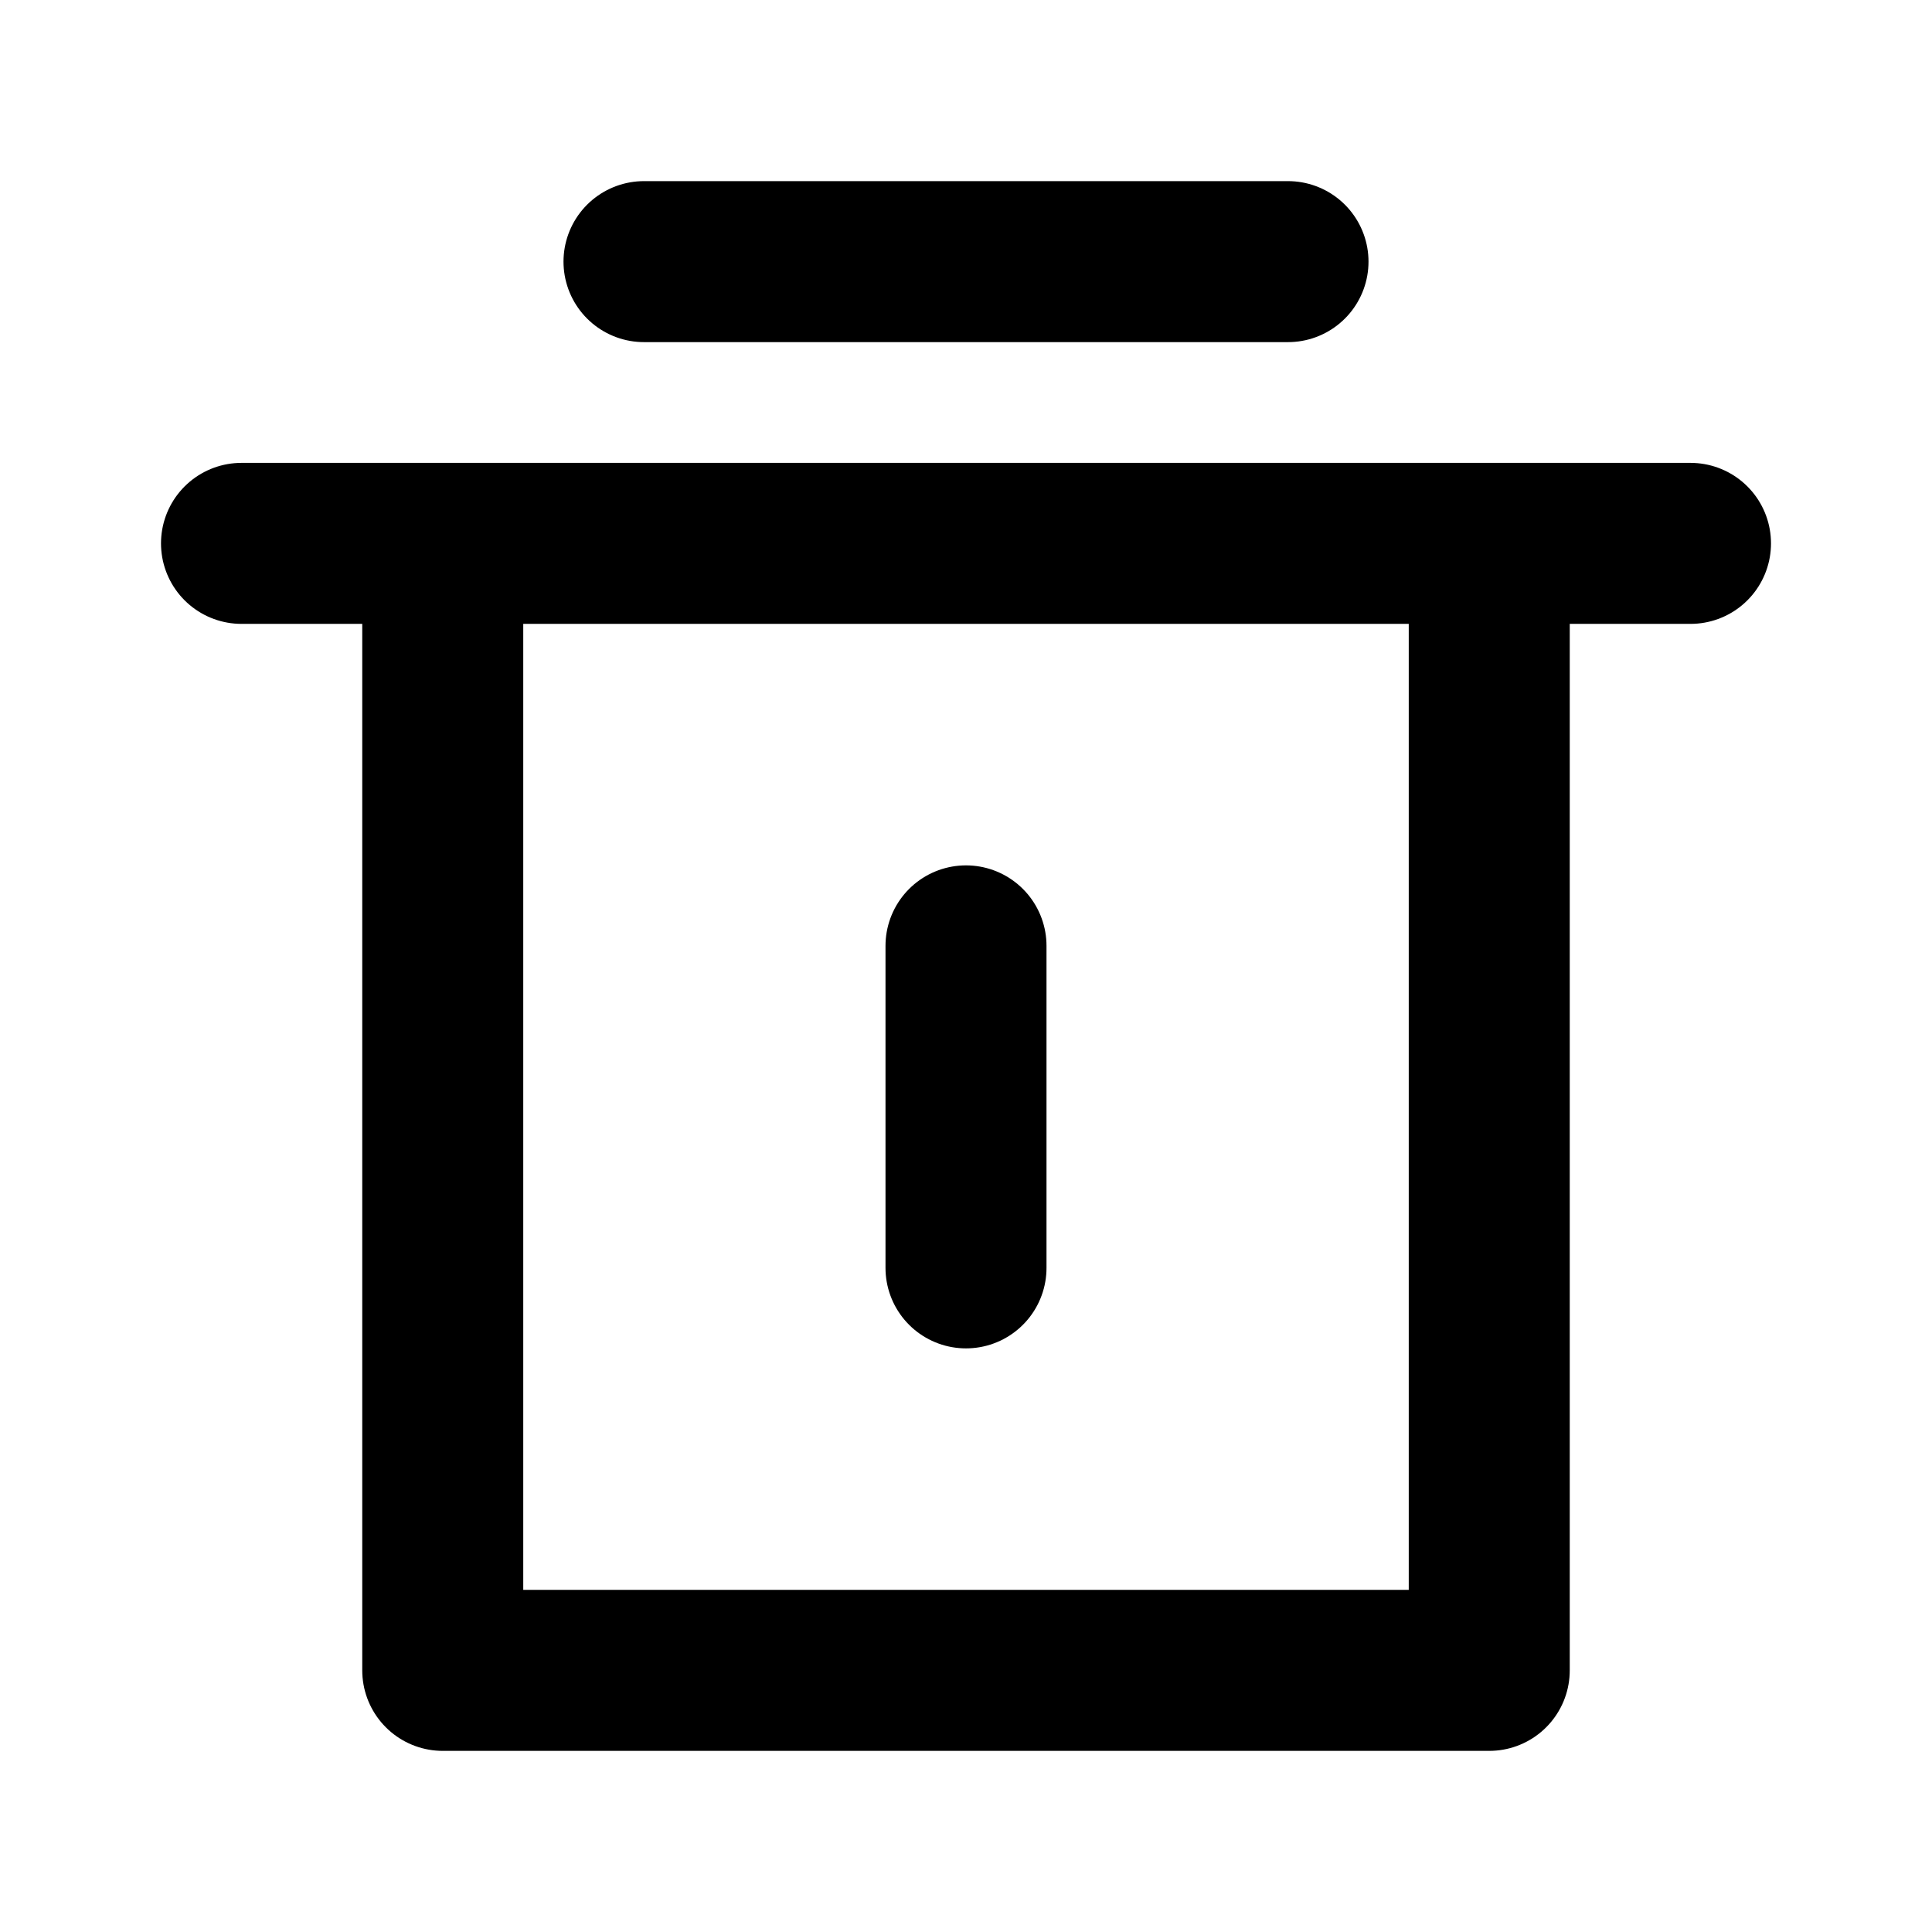
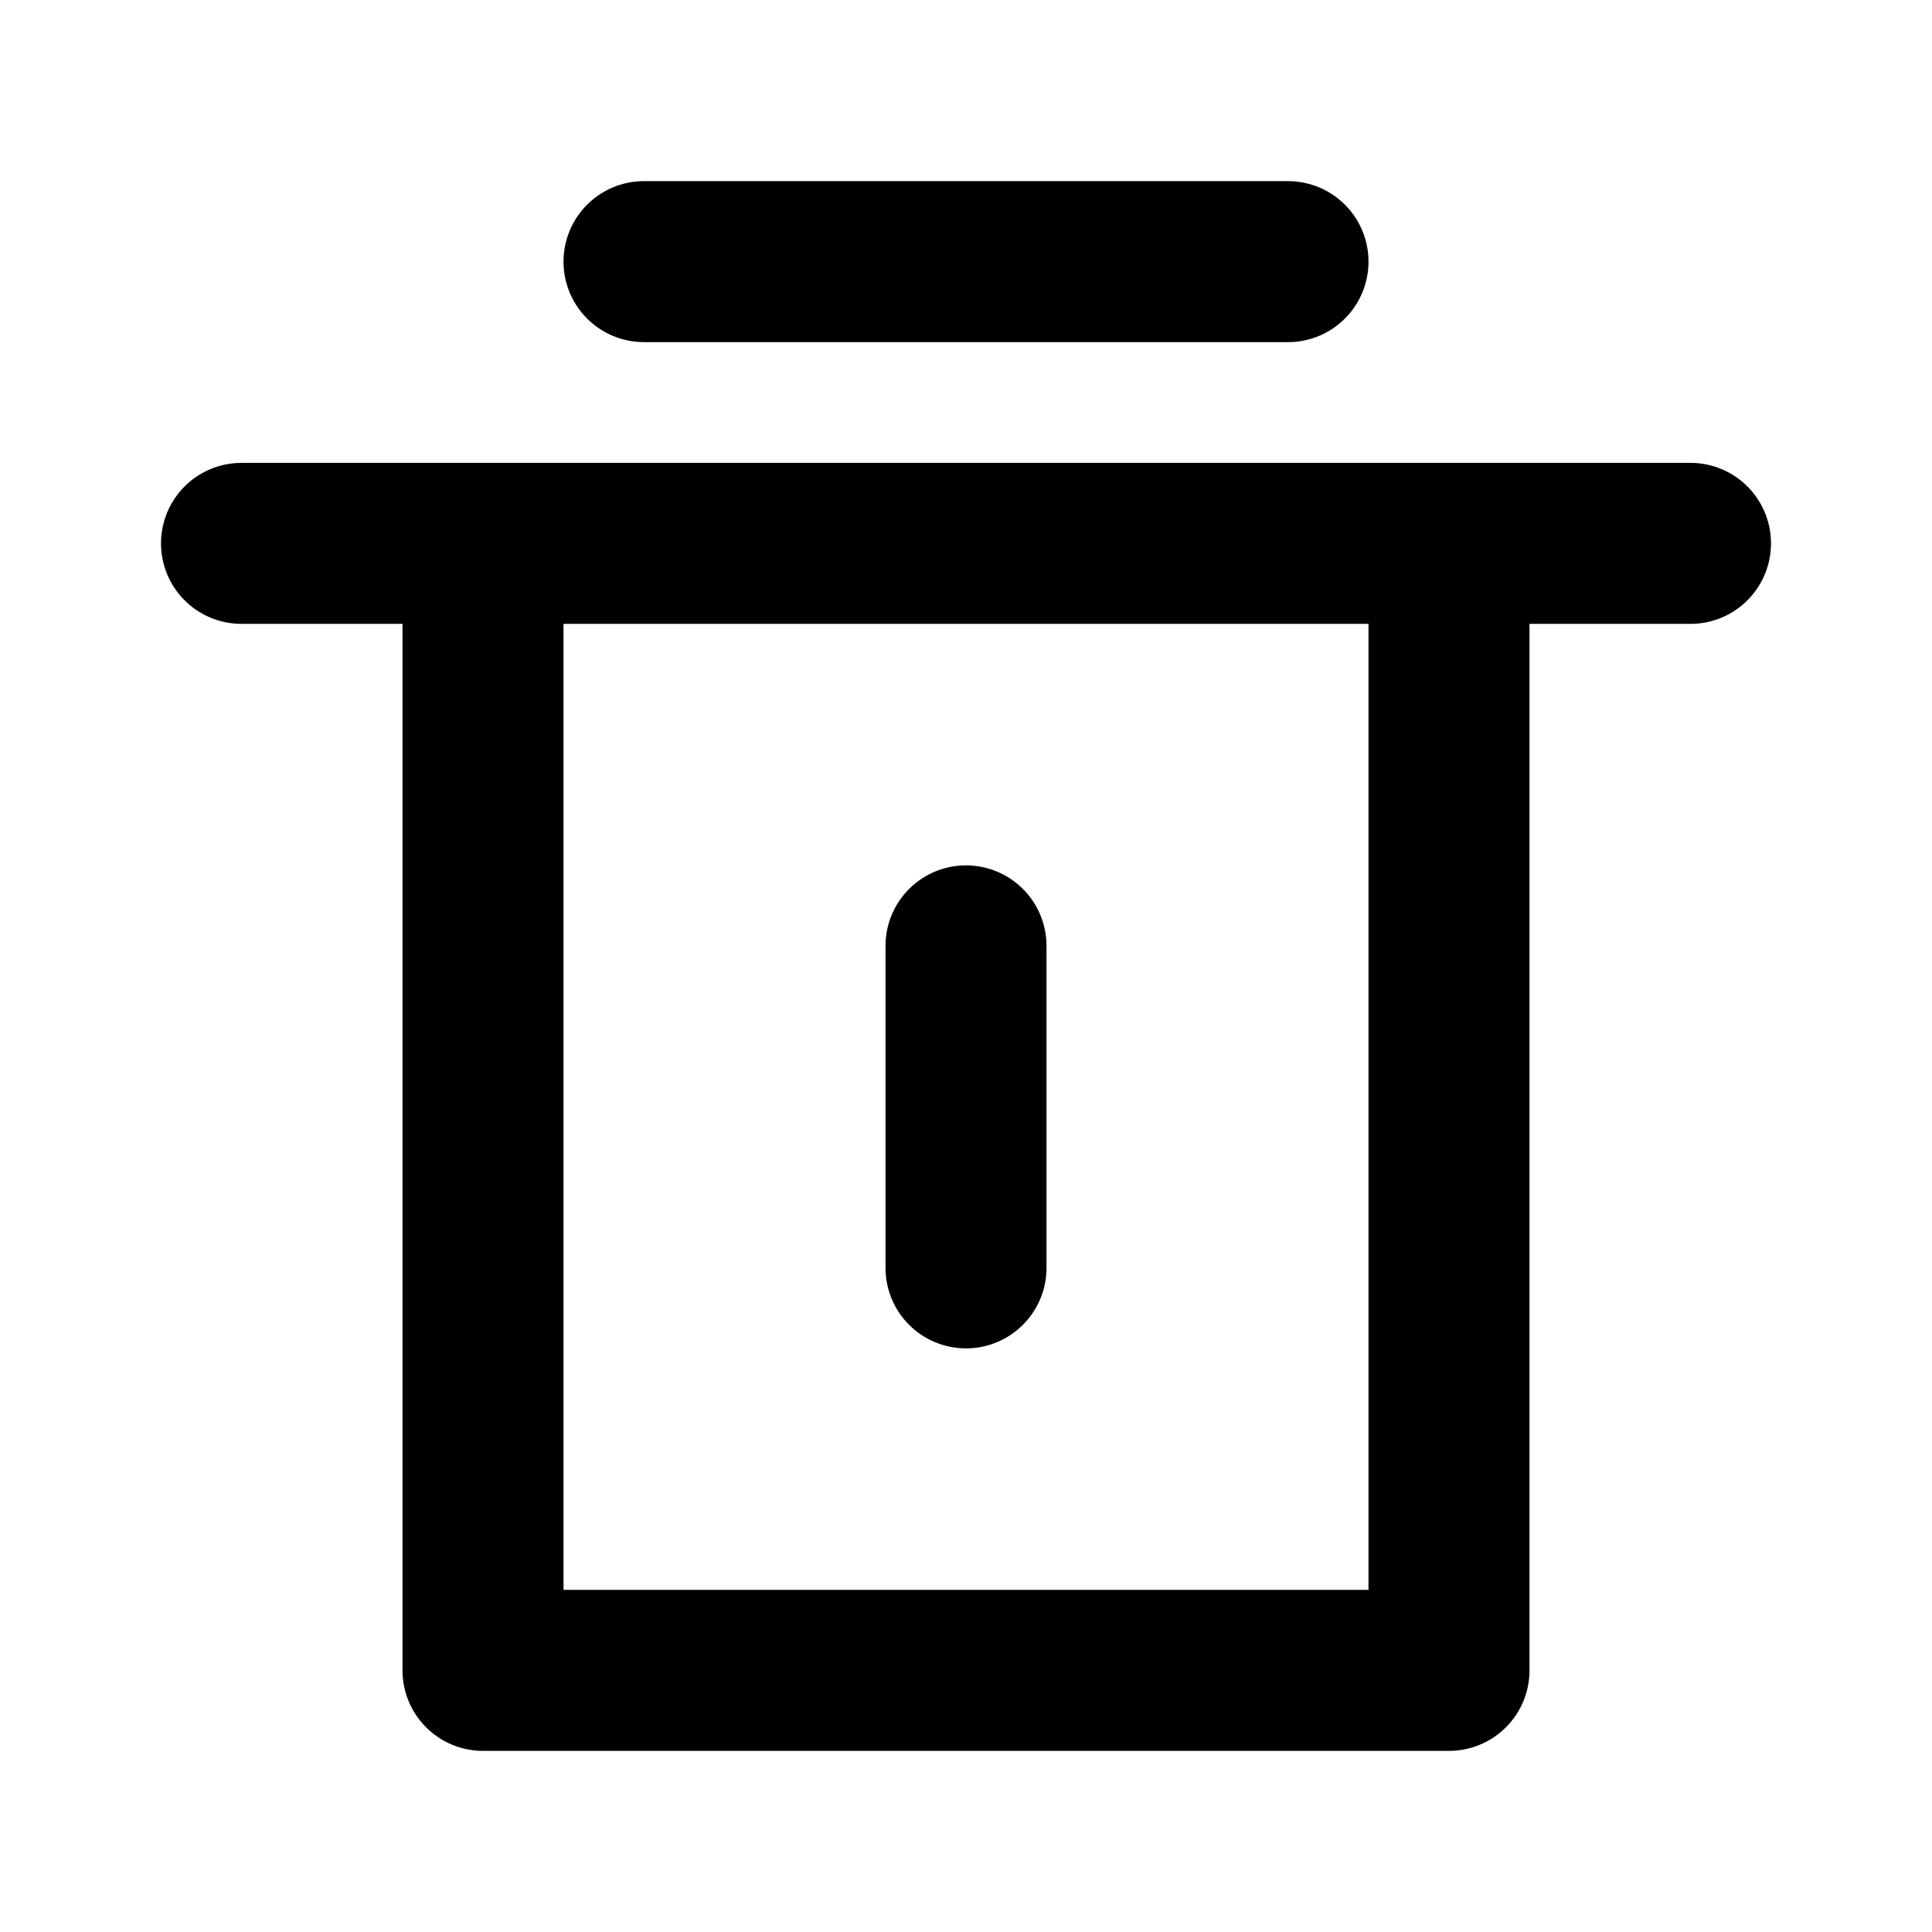
<svg xmlns="http://www.w3.org/2000/svg" width="24" height="24" viewBox="0 0 24 24" fill="none">
-   <path d="M3 6.75L21 6.75M12 11.75V15.75M18.5 6.75V20.75H5.5V6.75M8 3.25H16" stroke="black" stroke-width="2" stroke-linecap="round" stroke-linejoin="round" />
+   <path d="M3 6.75L21 6.75M12 11.75V15.75M18 6.75V20.75H6V6.75M8 3.25H16" stroke-width="2" stroke-linecap="round" stroke-linejoin="round" stroke="black" />
</svg>
